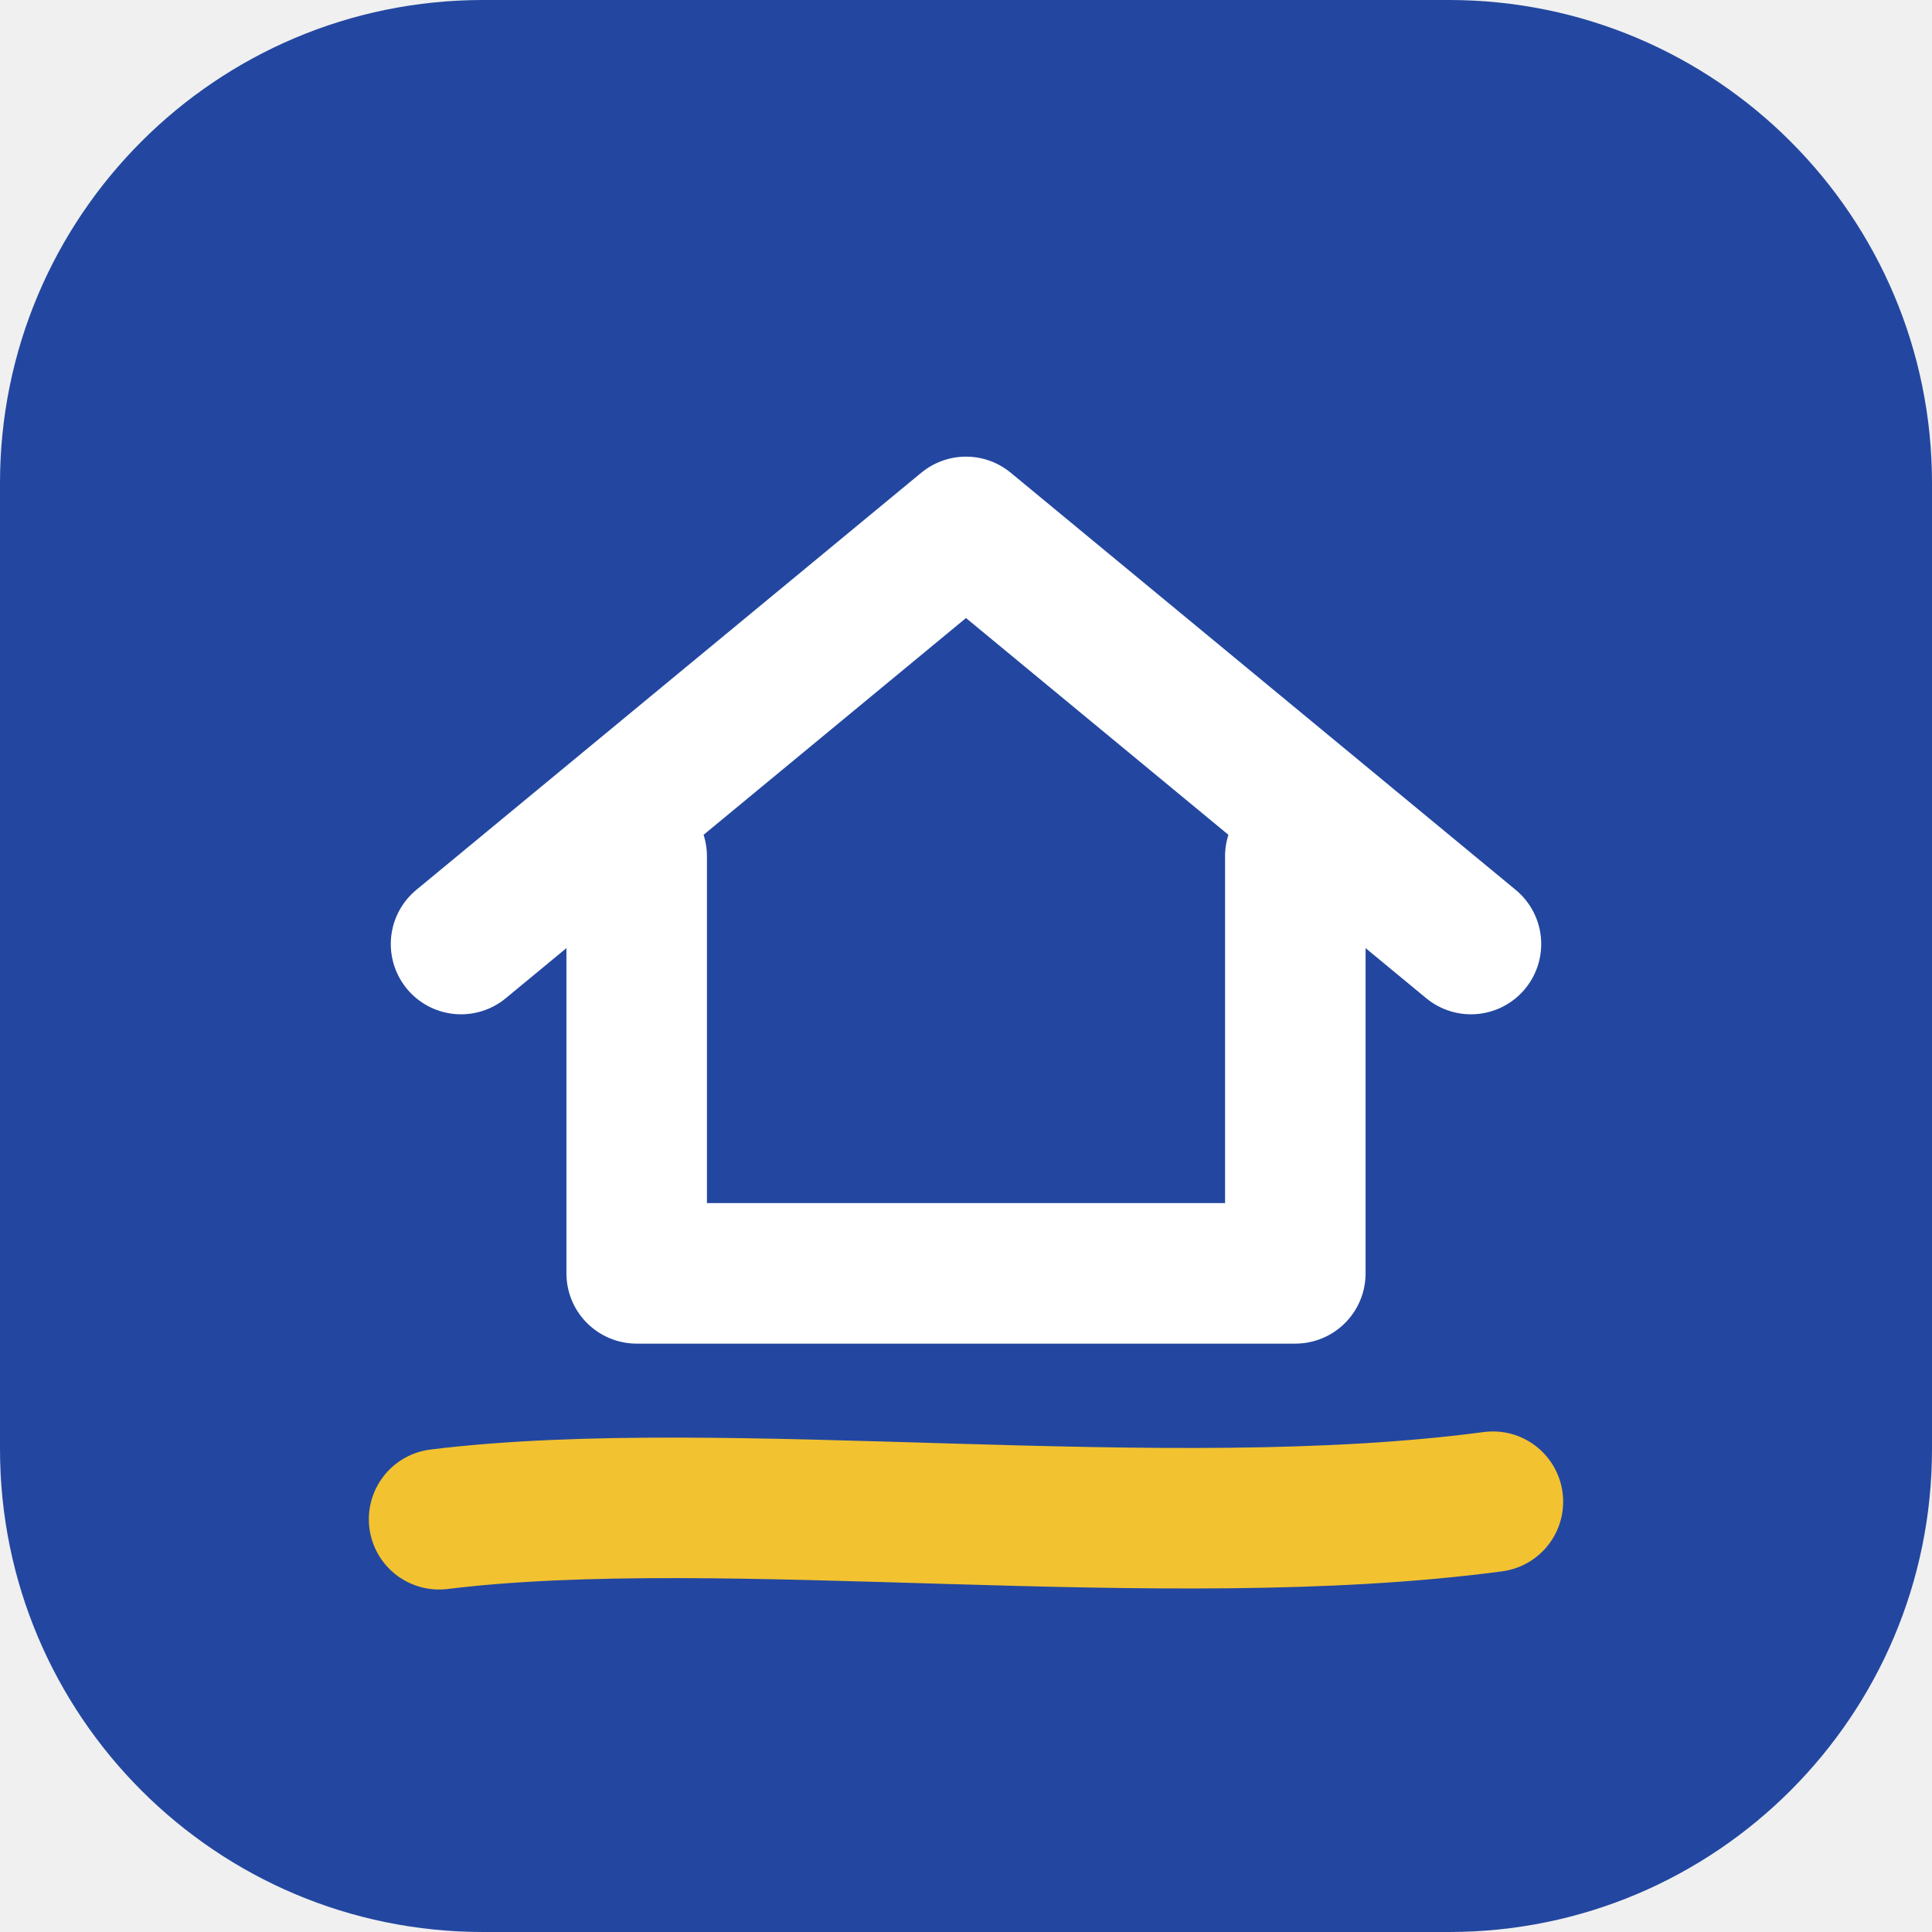
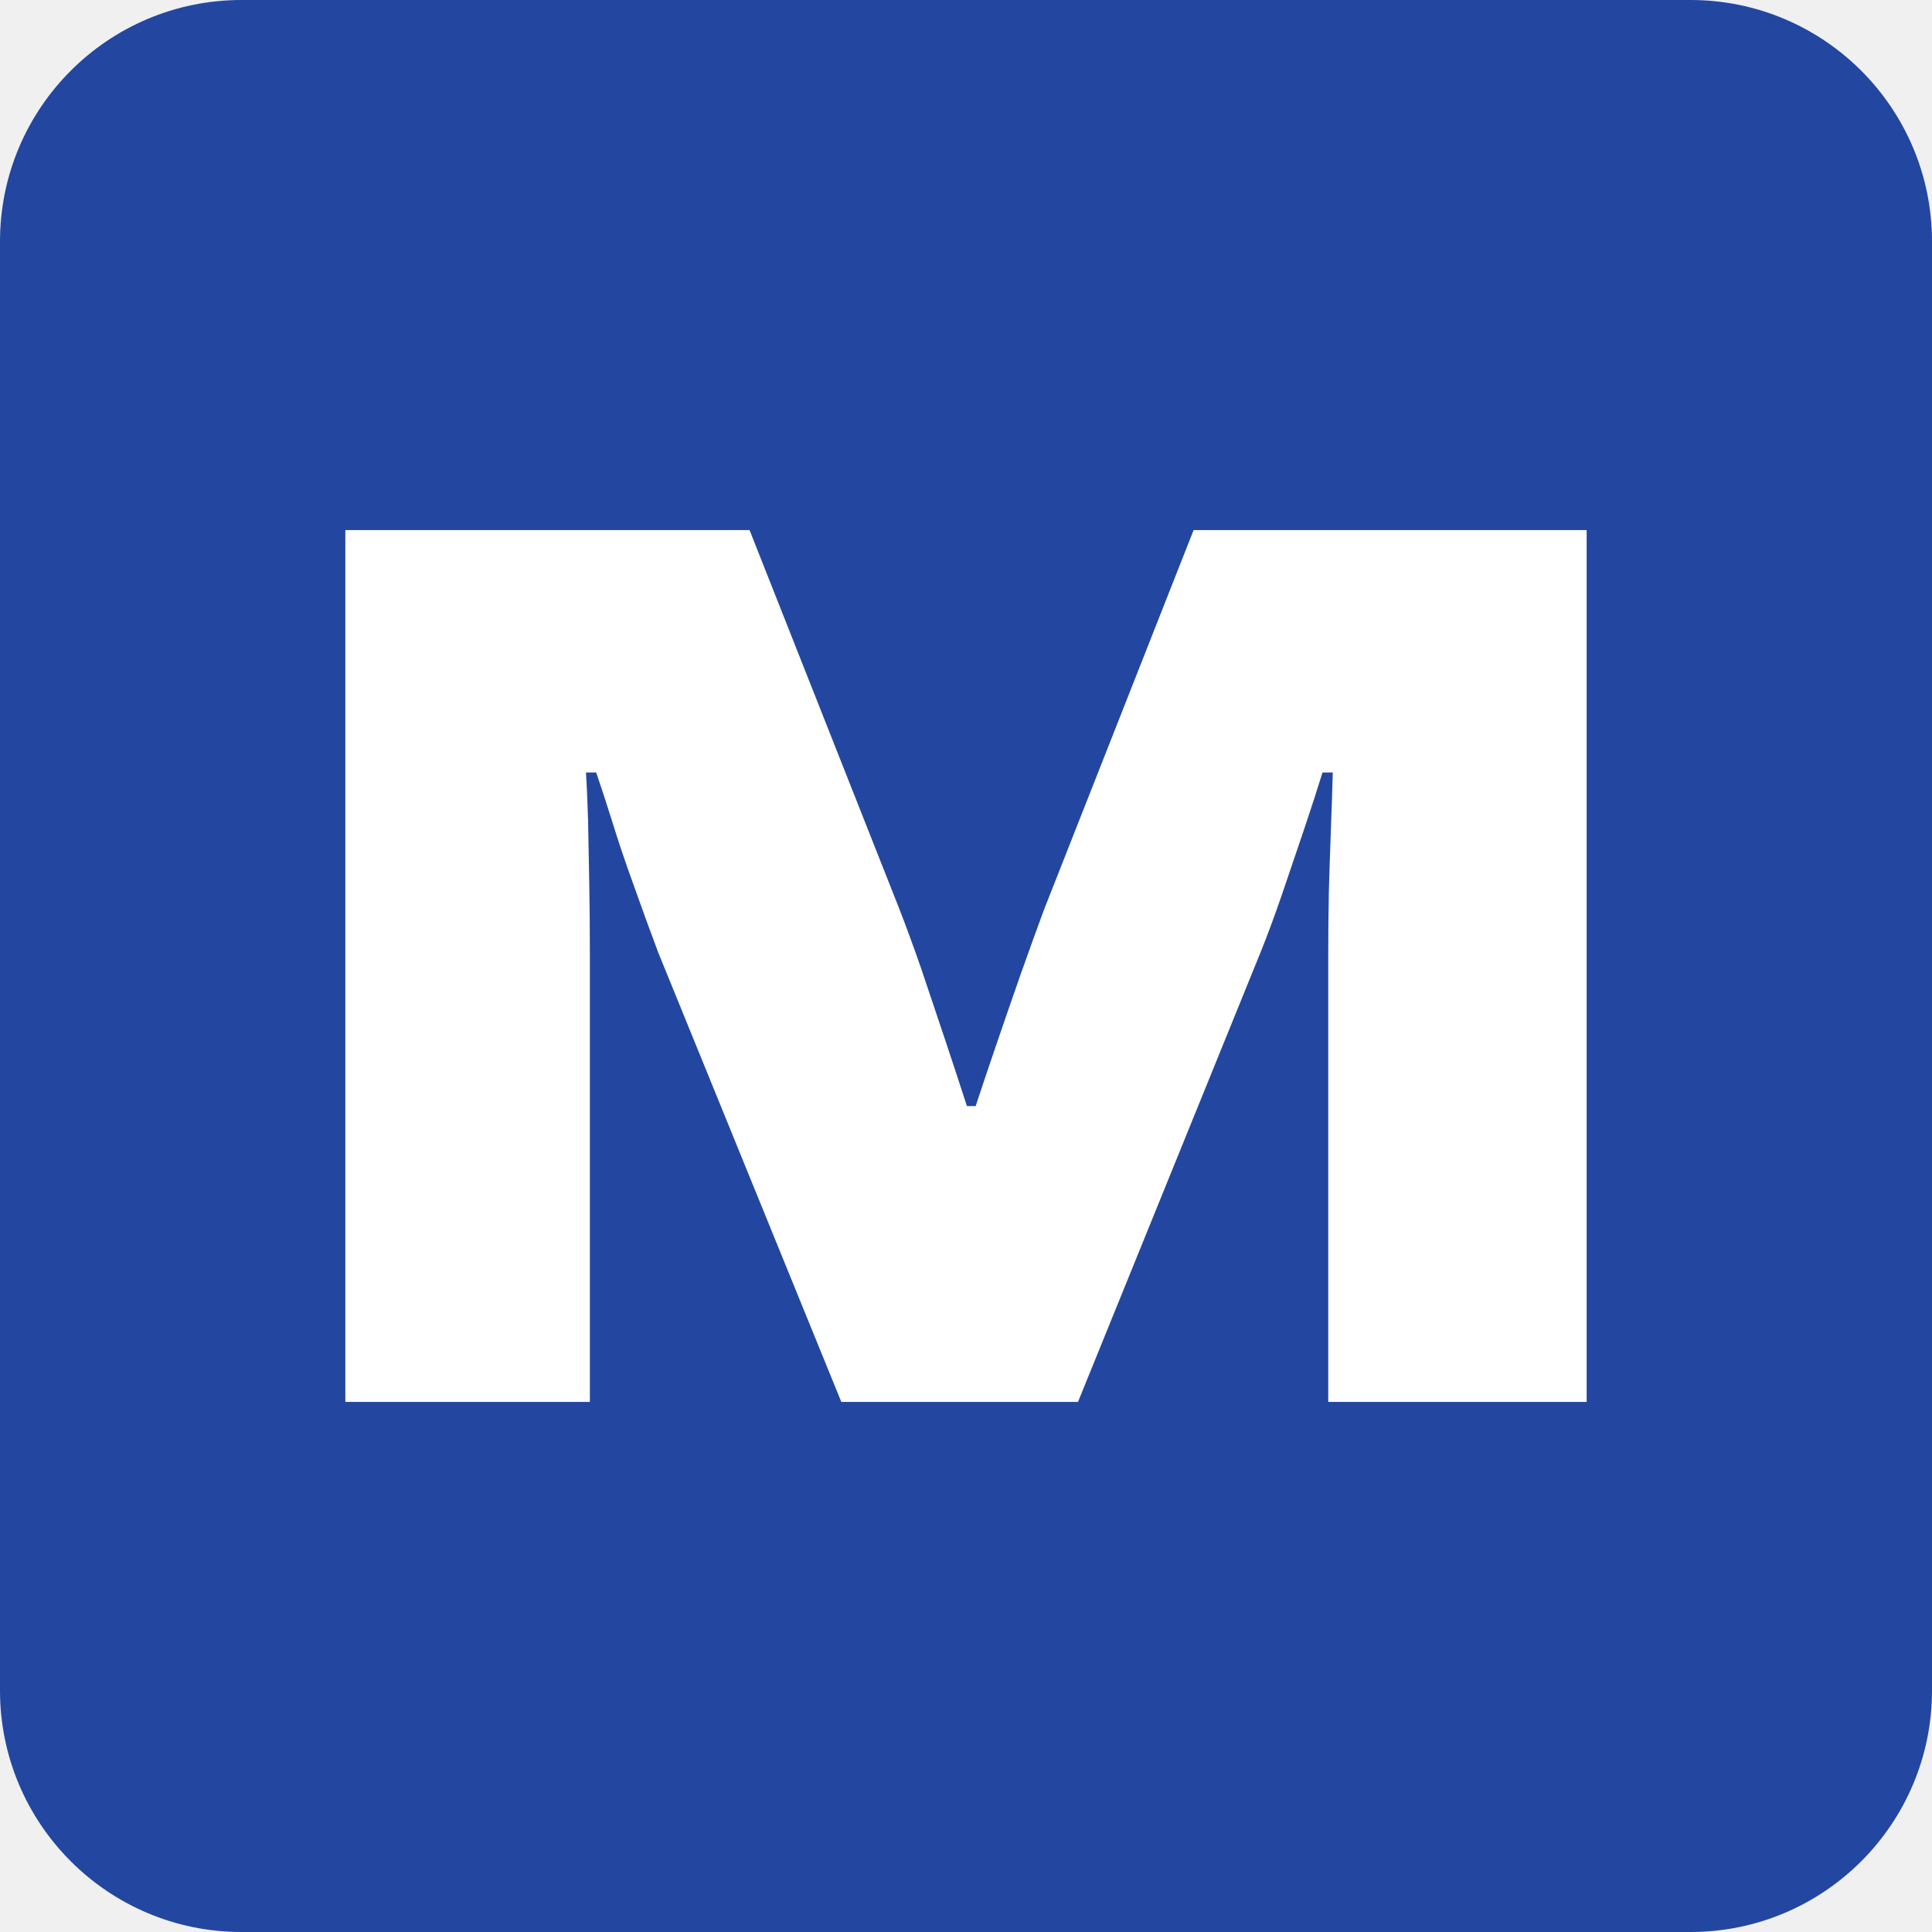
- <svg xmlns="http://www.w3.org/2000/svg" viewBox="0 0 44 44">
-   <rect width="44" height="44" rx="11" fill="#2347A0" />
-   <path d="M10.5 21.5 22 12l11.5 9.5M14.5 19.5v9.5h15v-9.5" fill="none" stroke="#fff" stroke-width="3.2" stroke-linecap="round" stroke-linejoin="round" />
-   <path d="M10 34.6c6.5-.8 16.5.6 24-.4" fill="none" stroke="#F2C230" stroke-width="3.2" stroke-linecap="round" />
+ <svg xmlns="http://www.w3.org/2000/svg" viewBox="0 0 64 64">
+   <rect width="64" height="64" rx="8" fill="#2347A0" />
+   <path fill="#fff" d="M11.44 46.44V17.56H24.83L29.78 30.08Q30.09 30.87 30.5 32.04Q30.9 33.22 31.31 34.45Q31.72 35.68 32.03 36.64H32.32Q32.61 35.76 33.01 34.59Q33.41 33.42 33.83 32.22Q34.26 31.01 34.59 30.12L39.54 17.56H52.56V46.44H44V31.54Q44 30.64 44.02 29.55Q44.05 28.47 44.09 27.41Q44.13 26.36 44.15 25.59H43.81Q43.56 26.4 43.19 27.5Q42.82 28.6 42.45 29.68Q42.08 30.75 41.76 31.54L35.71 46.44H27.87L21.8 31.54Q21.38 30.42 20.98 29.29Q20.57 28.16 20.27 27.18Q19.96 26.2 19.75 25.59H19.41Q19.45 26.18 19.48 27.16Q19.5 28.14 19.52 29.27Q19.54 30.4 19.54 31.54V46.44Z" />
</svg>
